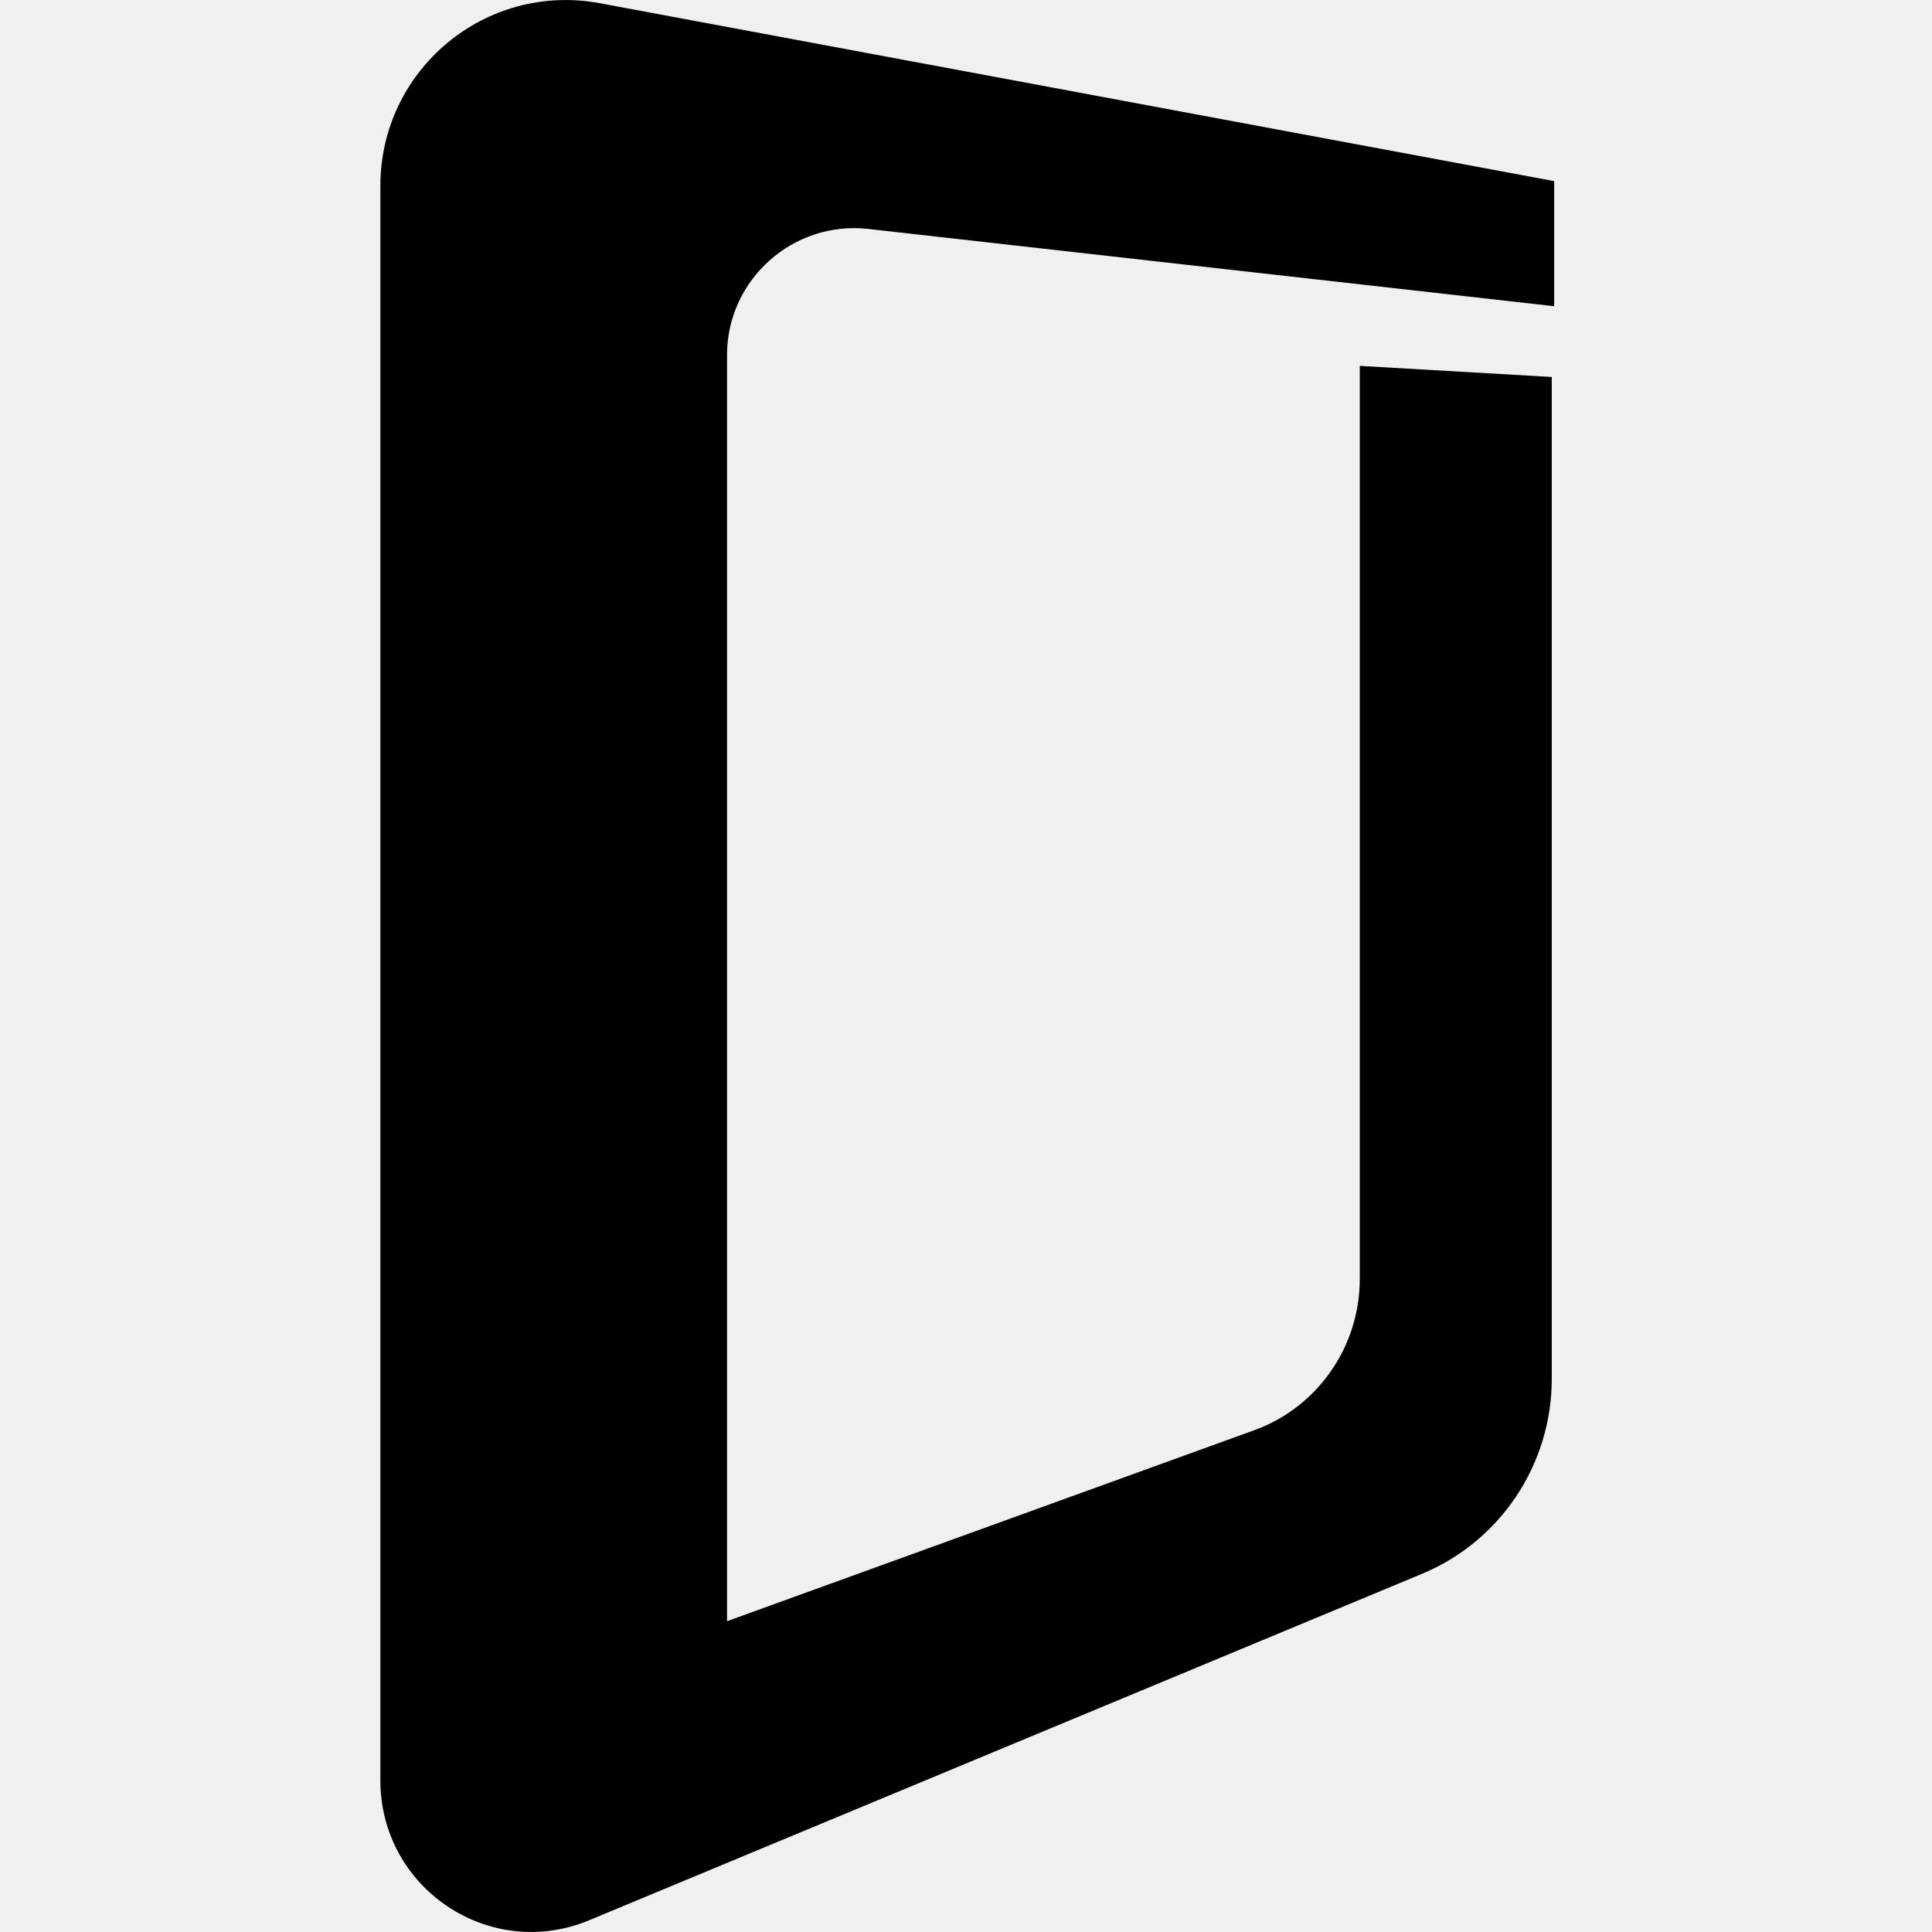
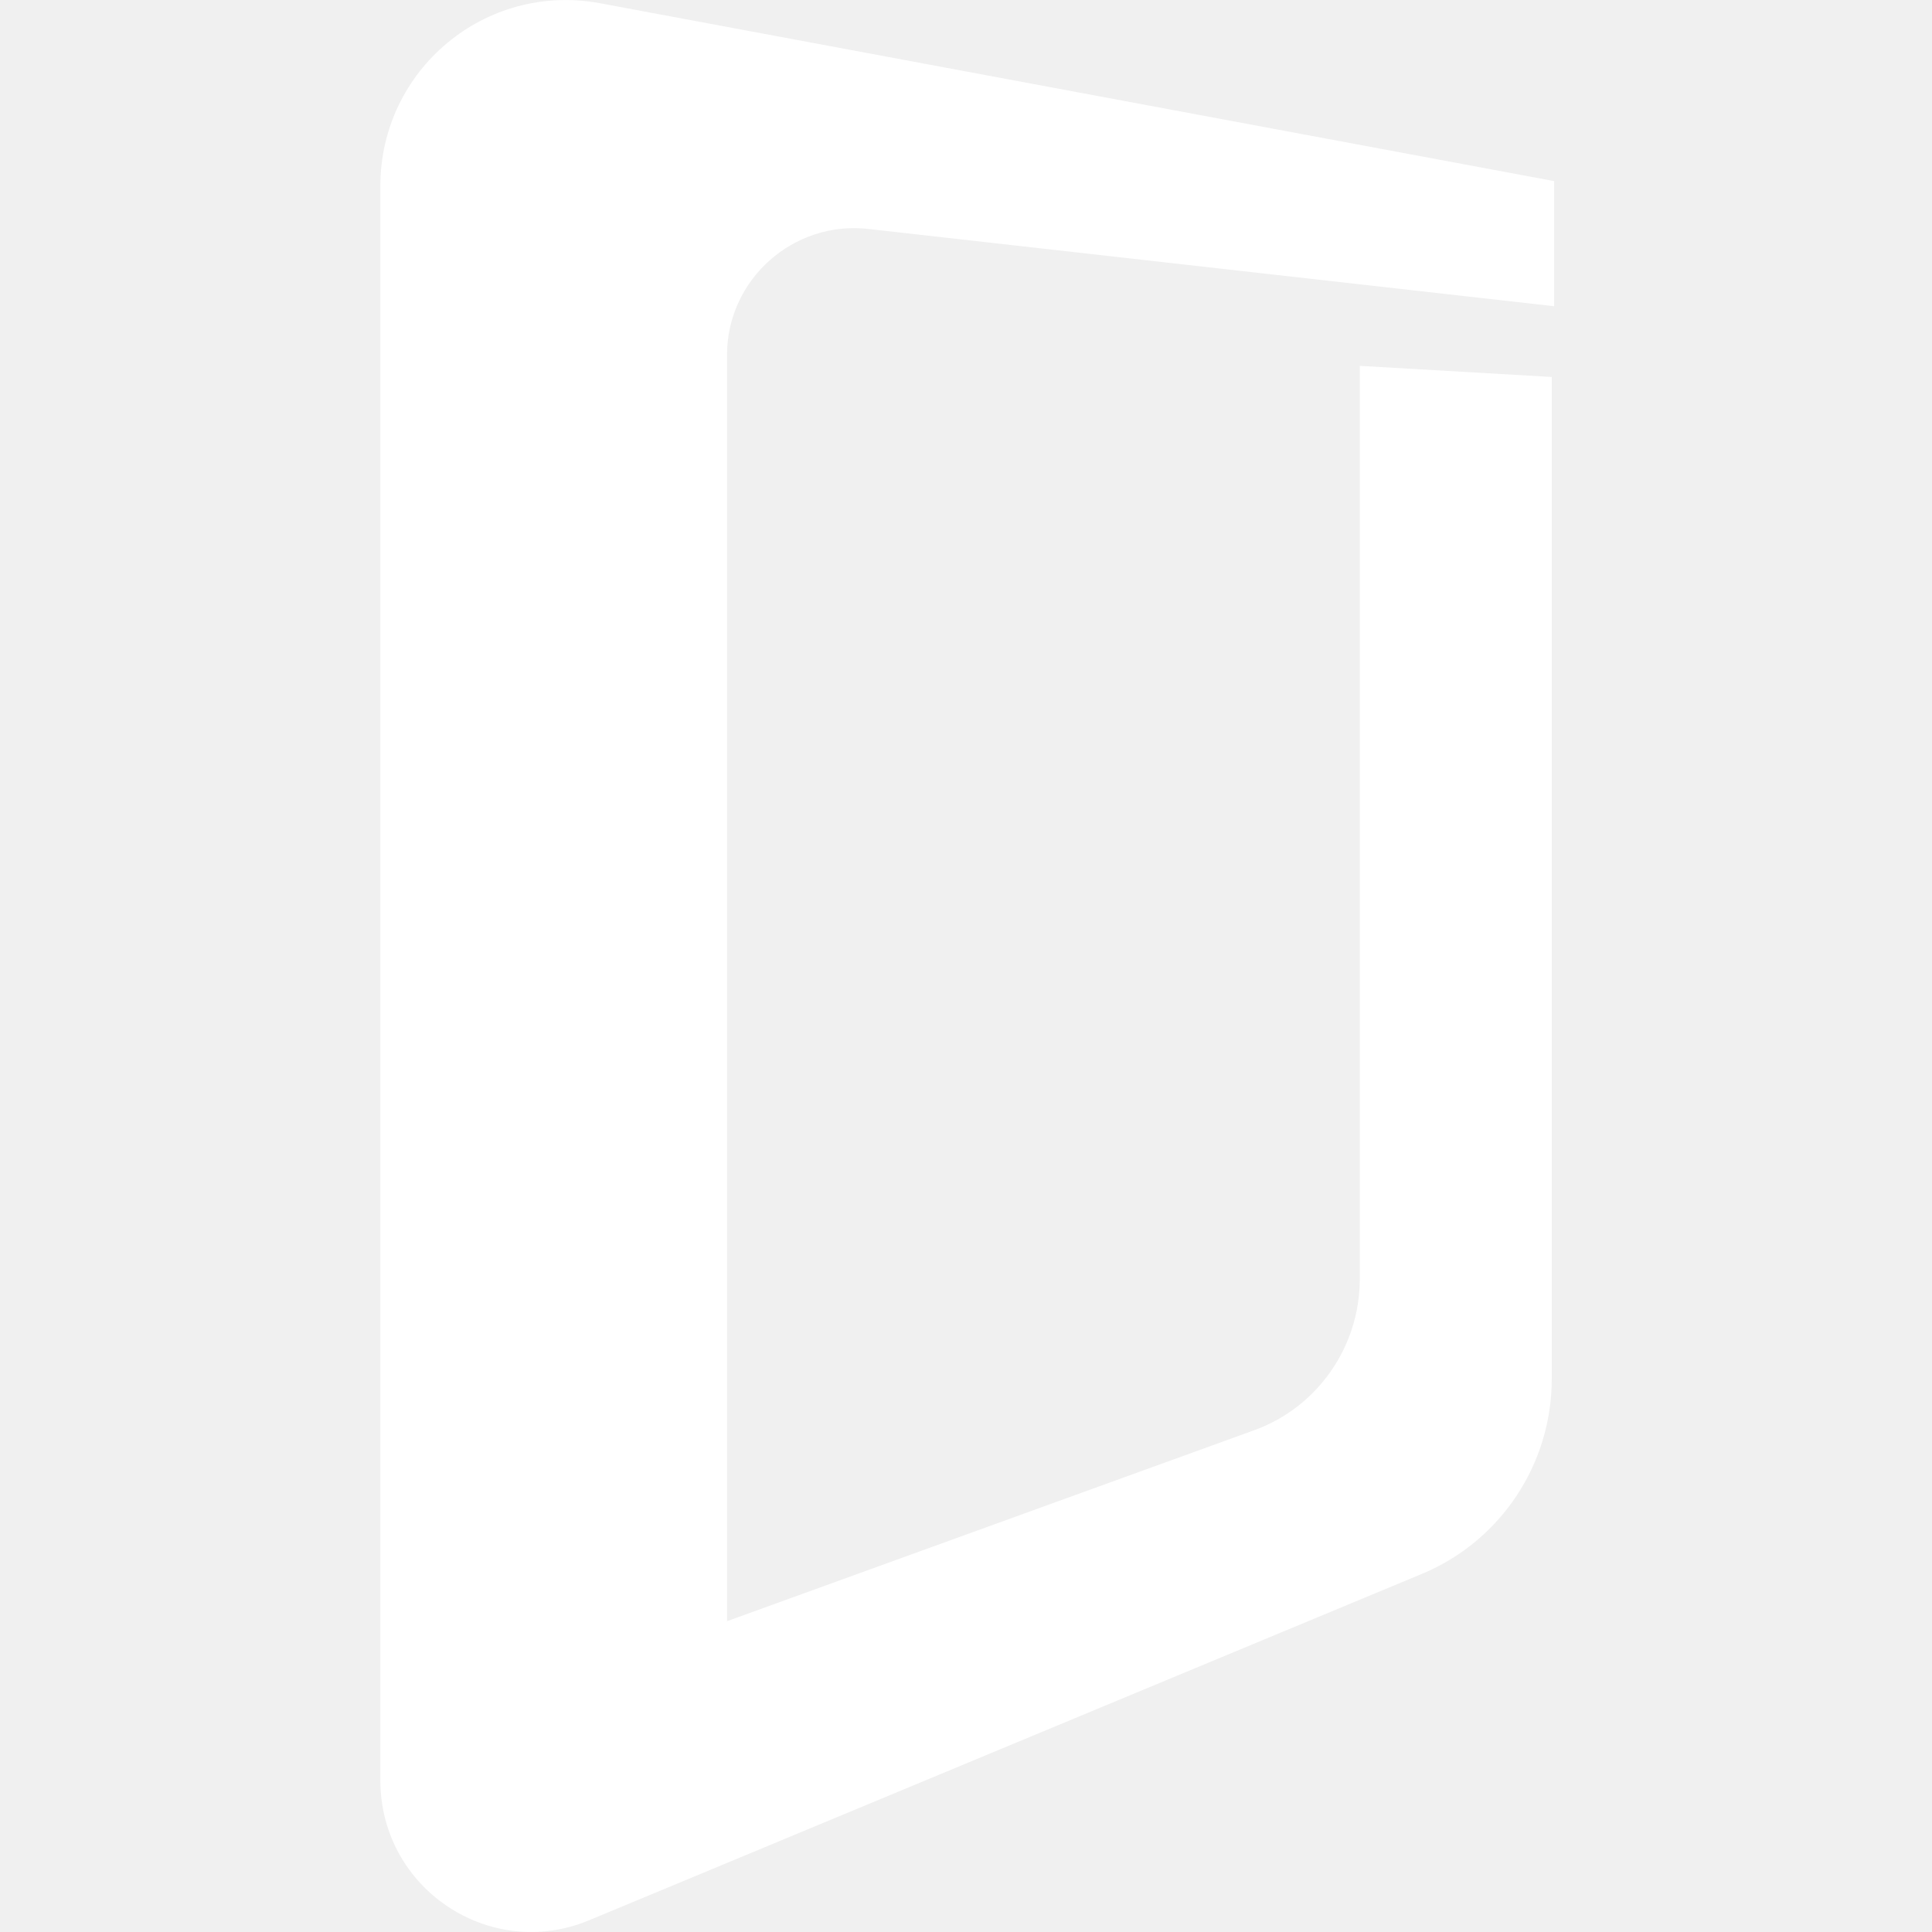
- <svg xmlns="http://www.w3.org/2000/svg" viewBox="0 0 16 16" fill-rule="evenodd" clip-rule="evenodd" stroke-linejoin="round" stroke-miterlimit="1.414">
-   <path d="M3.15 1.54v13.204c0 .894.903 1.5 1.726 1.16l6.9-2.87c.65-.27 1.075-.907 1.075-1.614V3.122l-1.59-.092v7.563c0 .56-.35 1.06-.87 1.25l-4.37 1.583V2.94c0-.627.55-1.114 1.17-1.044l5.68.64V1.5L4.97.027C4.02-.15 3.15.577 3.15 1.54" fill-rule="nonzero" />
+ <svg xmlns="http://www.w3.org/2000/svg" viewBox="0 0 16 16" fill="#FFFFFF" fill-rule="evenodd" clip-rule="evenodd" stroke-linejoin="round" stroke-miterlimit="1.414">
+   <path d="M3.15 1.54v13.204c0 .894.903 1.5 1.726 1.16l6.9-2.87c.65-.27 1.075-.907 1.075-1.614V3.122l-1.59-.092v7.563c0 .56-.35 1.06-.87 1.25l-4.37 1.583V2.94c0-.627.55-1.114 1.17-1.044l5.68.64V1.5L4.97.027C4.02-.15 3.15.577 3.15 1.54" fill="#FFFFFF" fill-rule="nonzero" />
</svg>
